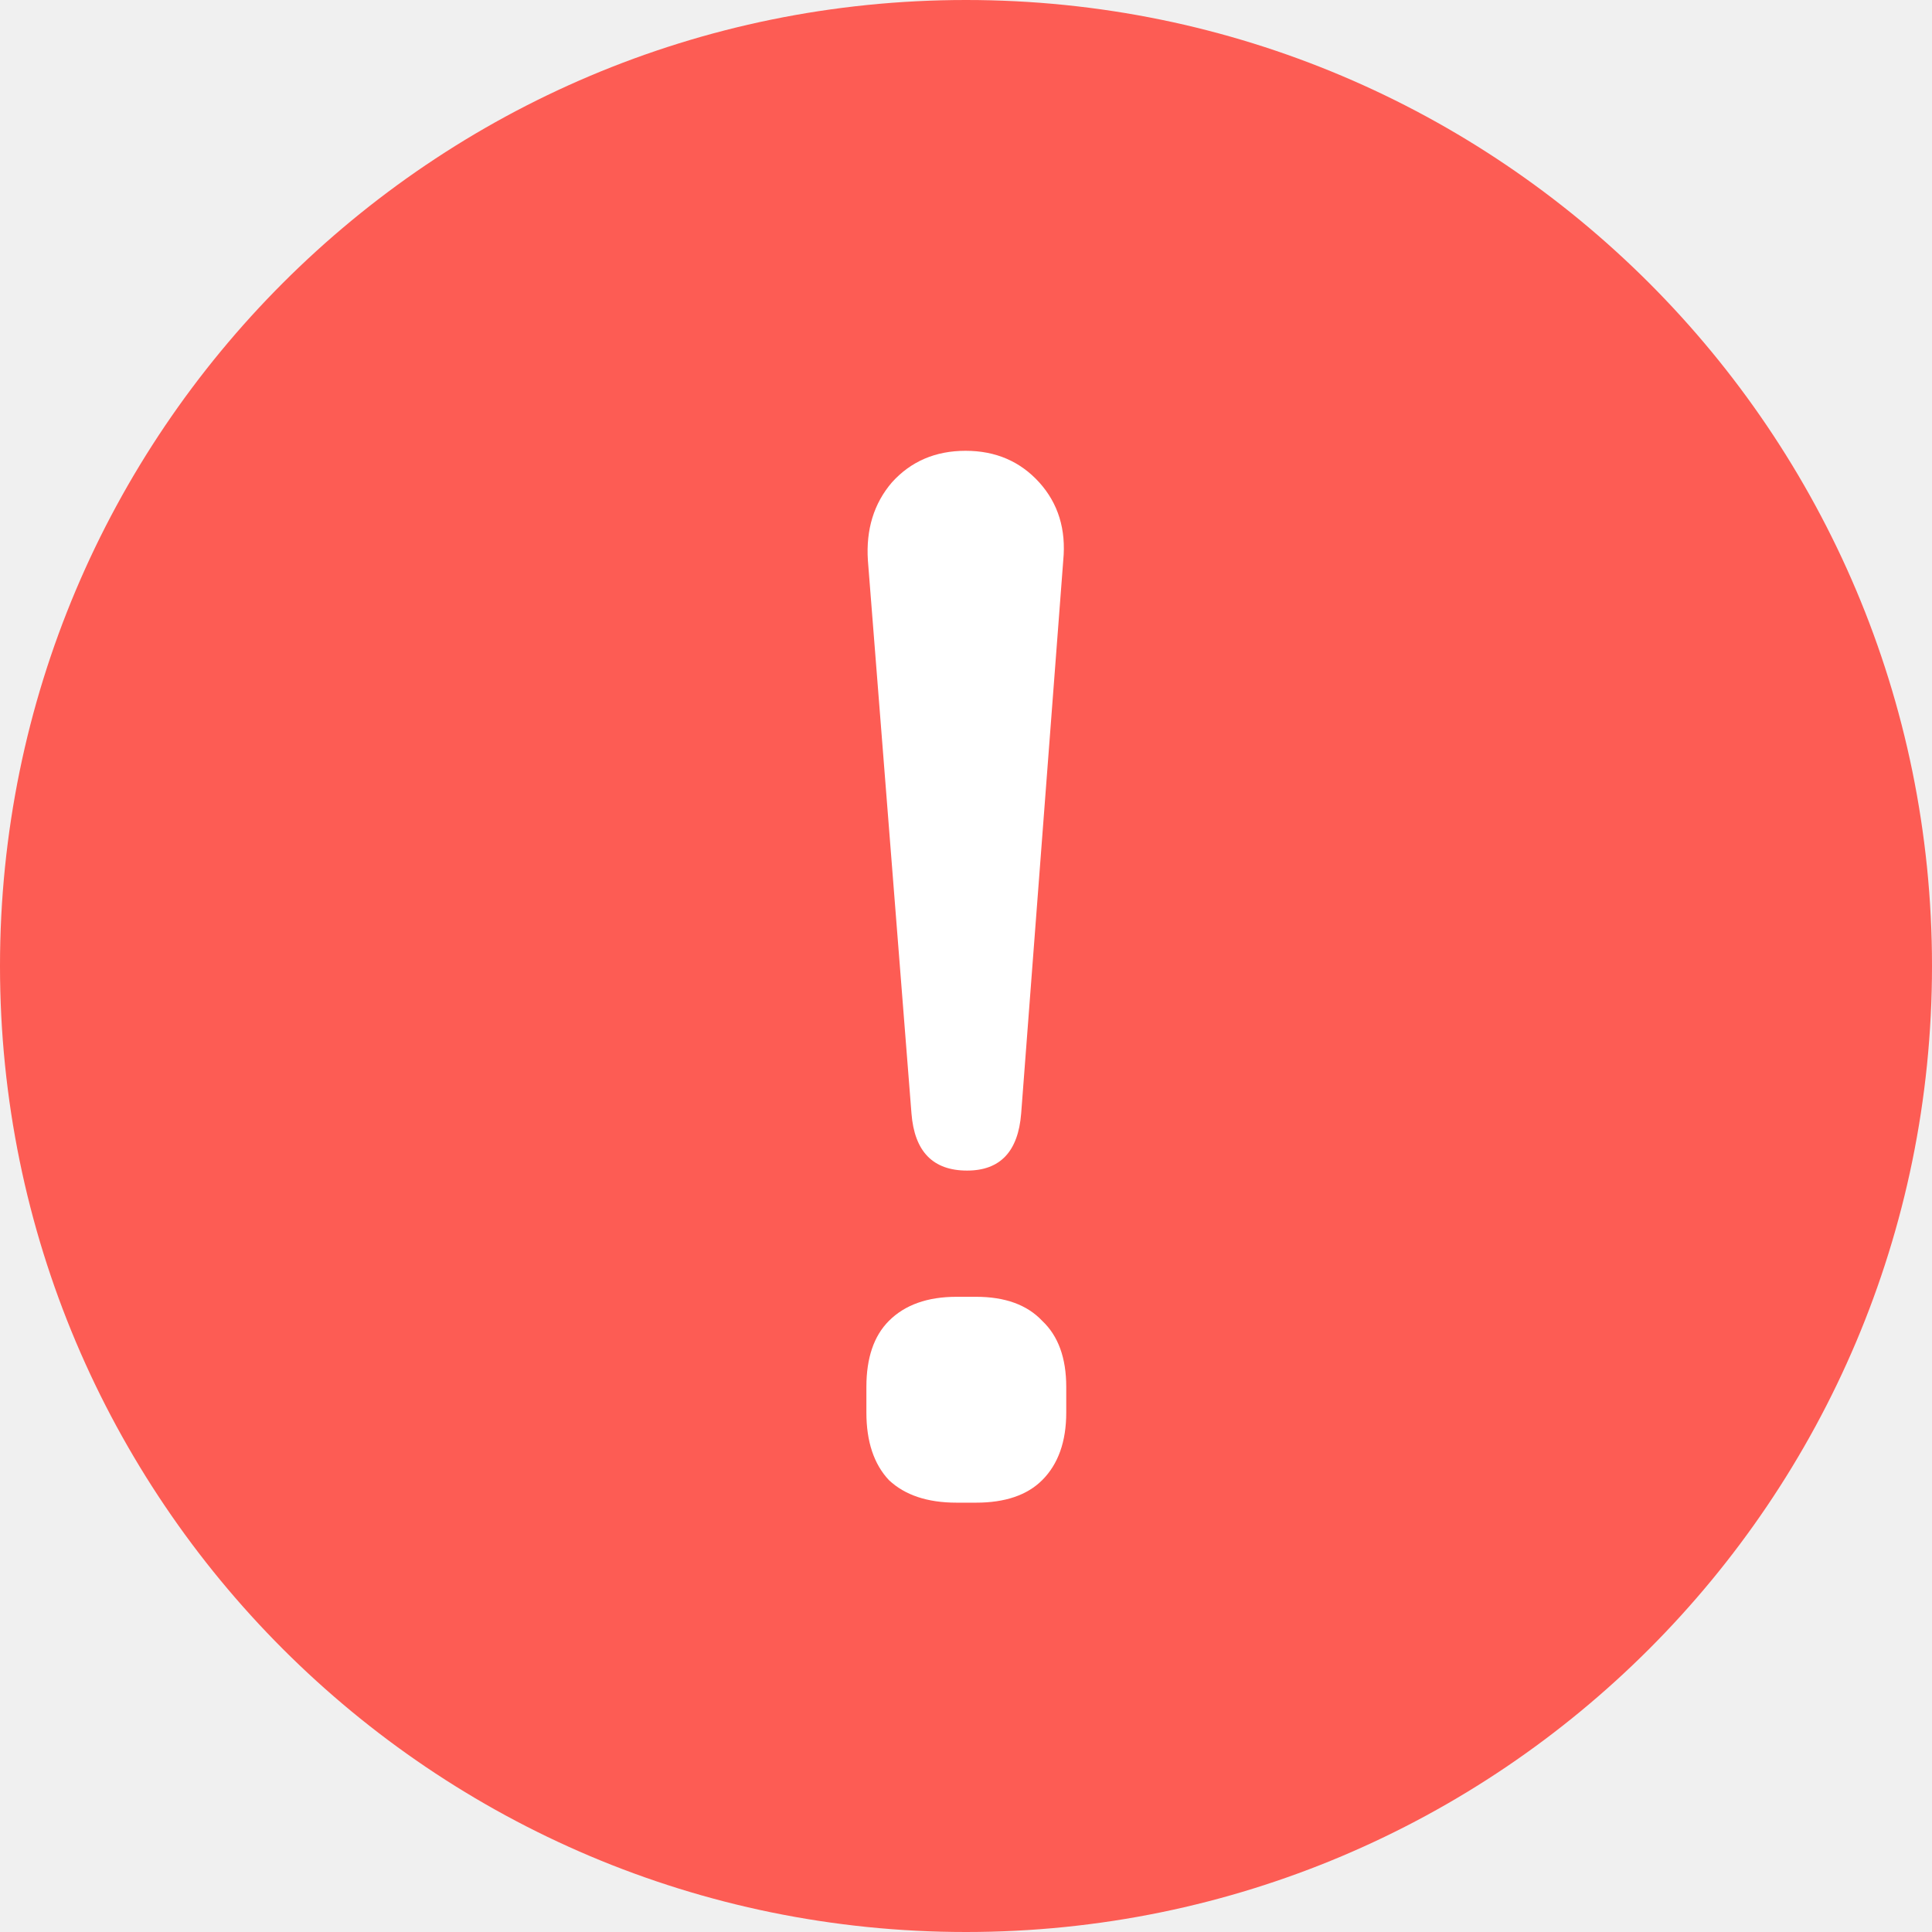
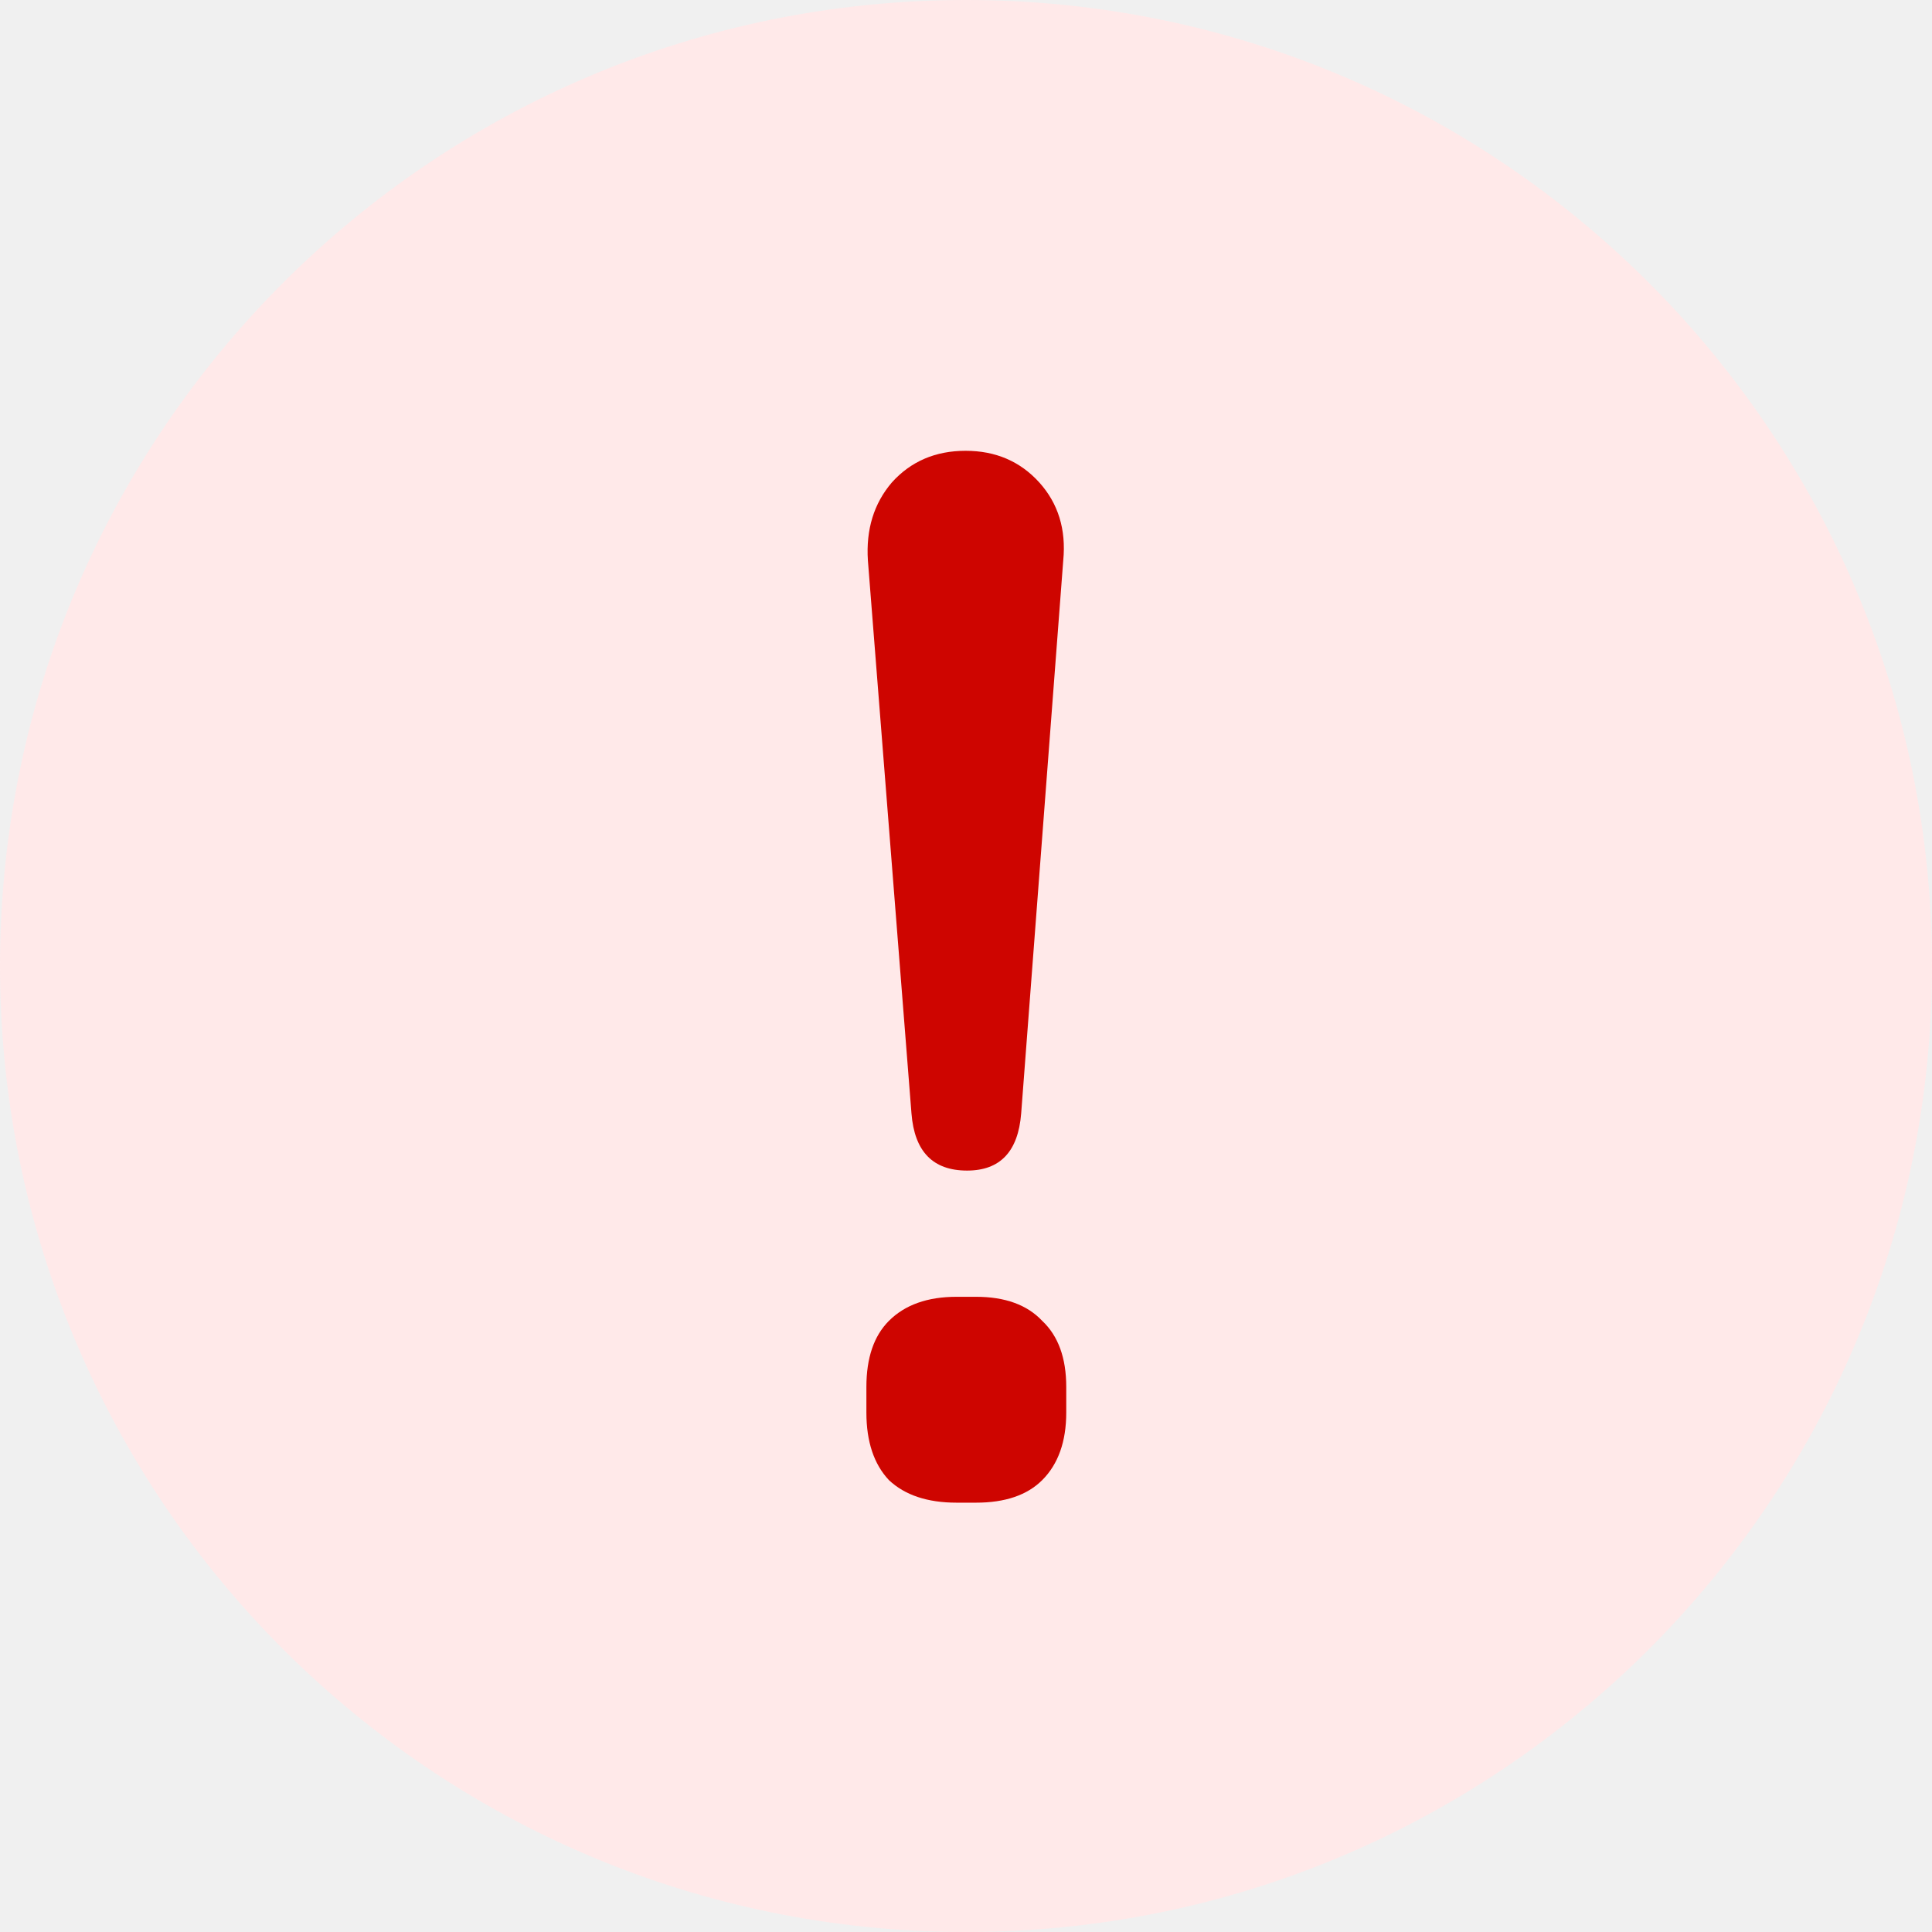
<svg xmlns="http://www.w3.org/2000/svg" width="18" height="18" viewBox="0 0 18 18" fill="none">
-   <circle cx="9" cy="9" r="9" fill="#FD5C54" />
-   <path d="M9.01 10.906C8.692 10.906 8.52 10.729 8.492 10.374L8.086 5.222C8.067 4.933 8.142 4.69 8.31 4.494C8.487 4.298 8.716 4.2 8.996 4.2C9.276 4.2 9.504 4.298 9.682 4.494C9.859 4.69 9.934 4.933 9.906 5.222L9.514 10.374C9.486 10.729 9.318 10.906 9.01 10.906ZM8.912 14C8.641 14 8.431 13.93 8.282 13.79C8.142 13.641 8.072 13.431 8.072 13.16V12.922C8.072 12.651 8.142 12.446 8.282 12.306C8.431 12.157 8.641 12.082 8.912 12.082H9.094C9.364 12.082 9.57 12.157 9.71 12.306C9.859 12.446 9.934 12.651 9.934 12.922V13.16C9.934 13.431 9.859 13.641 9.71 13.79C9.57 13.93 9.364 14 9.094 14H8.912Z" fill="white" />
+   <circle cx="9" cy="9" r="9" fill="#FFE9E9" />
+   <path d="M9.01 10.906C8.692 10.906 8.52 10.729 8.492 10.374L8.086 5.222C8.067 4.933 8.142 4.69 8.31 4.494C8.487 4.298 8.716 4.2 8.996 4.2C9.276 4.2 9.504 4.298 9.682 4.494C9.859 4.69 9.934 4.933 9.906 5.222L9.514 10.374C9.486 10.729 9.318 10.906 9.01 10.906ZM8.912 14C8.641 14 8.431 13.93 8.282 13.79C8.142 13.641 8.072 13.431 8.072 13.16V12.922C8.072 12.651 8.142 12.446 8.282 12.306C8.431 12.157 8.641 12.082 8.912 12.082H9.094C9.364 12.082 9.57 12.157 9.71 12.306C9.859 12.446 9.934 12.651 9.934 12.922V13.16C9.934 13.431 9.859 13.641 9.71 13.79C9.57 13.93 9.364 14 9.094 14H8.912Z" fill="#CE0500" />
</svg>
